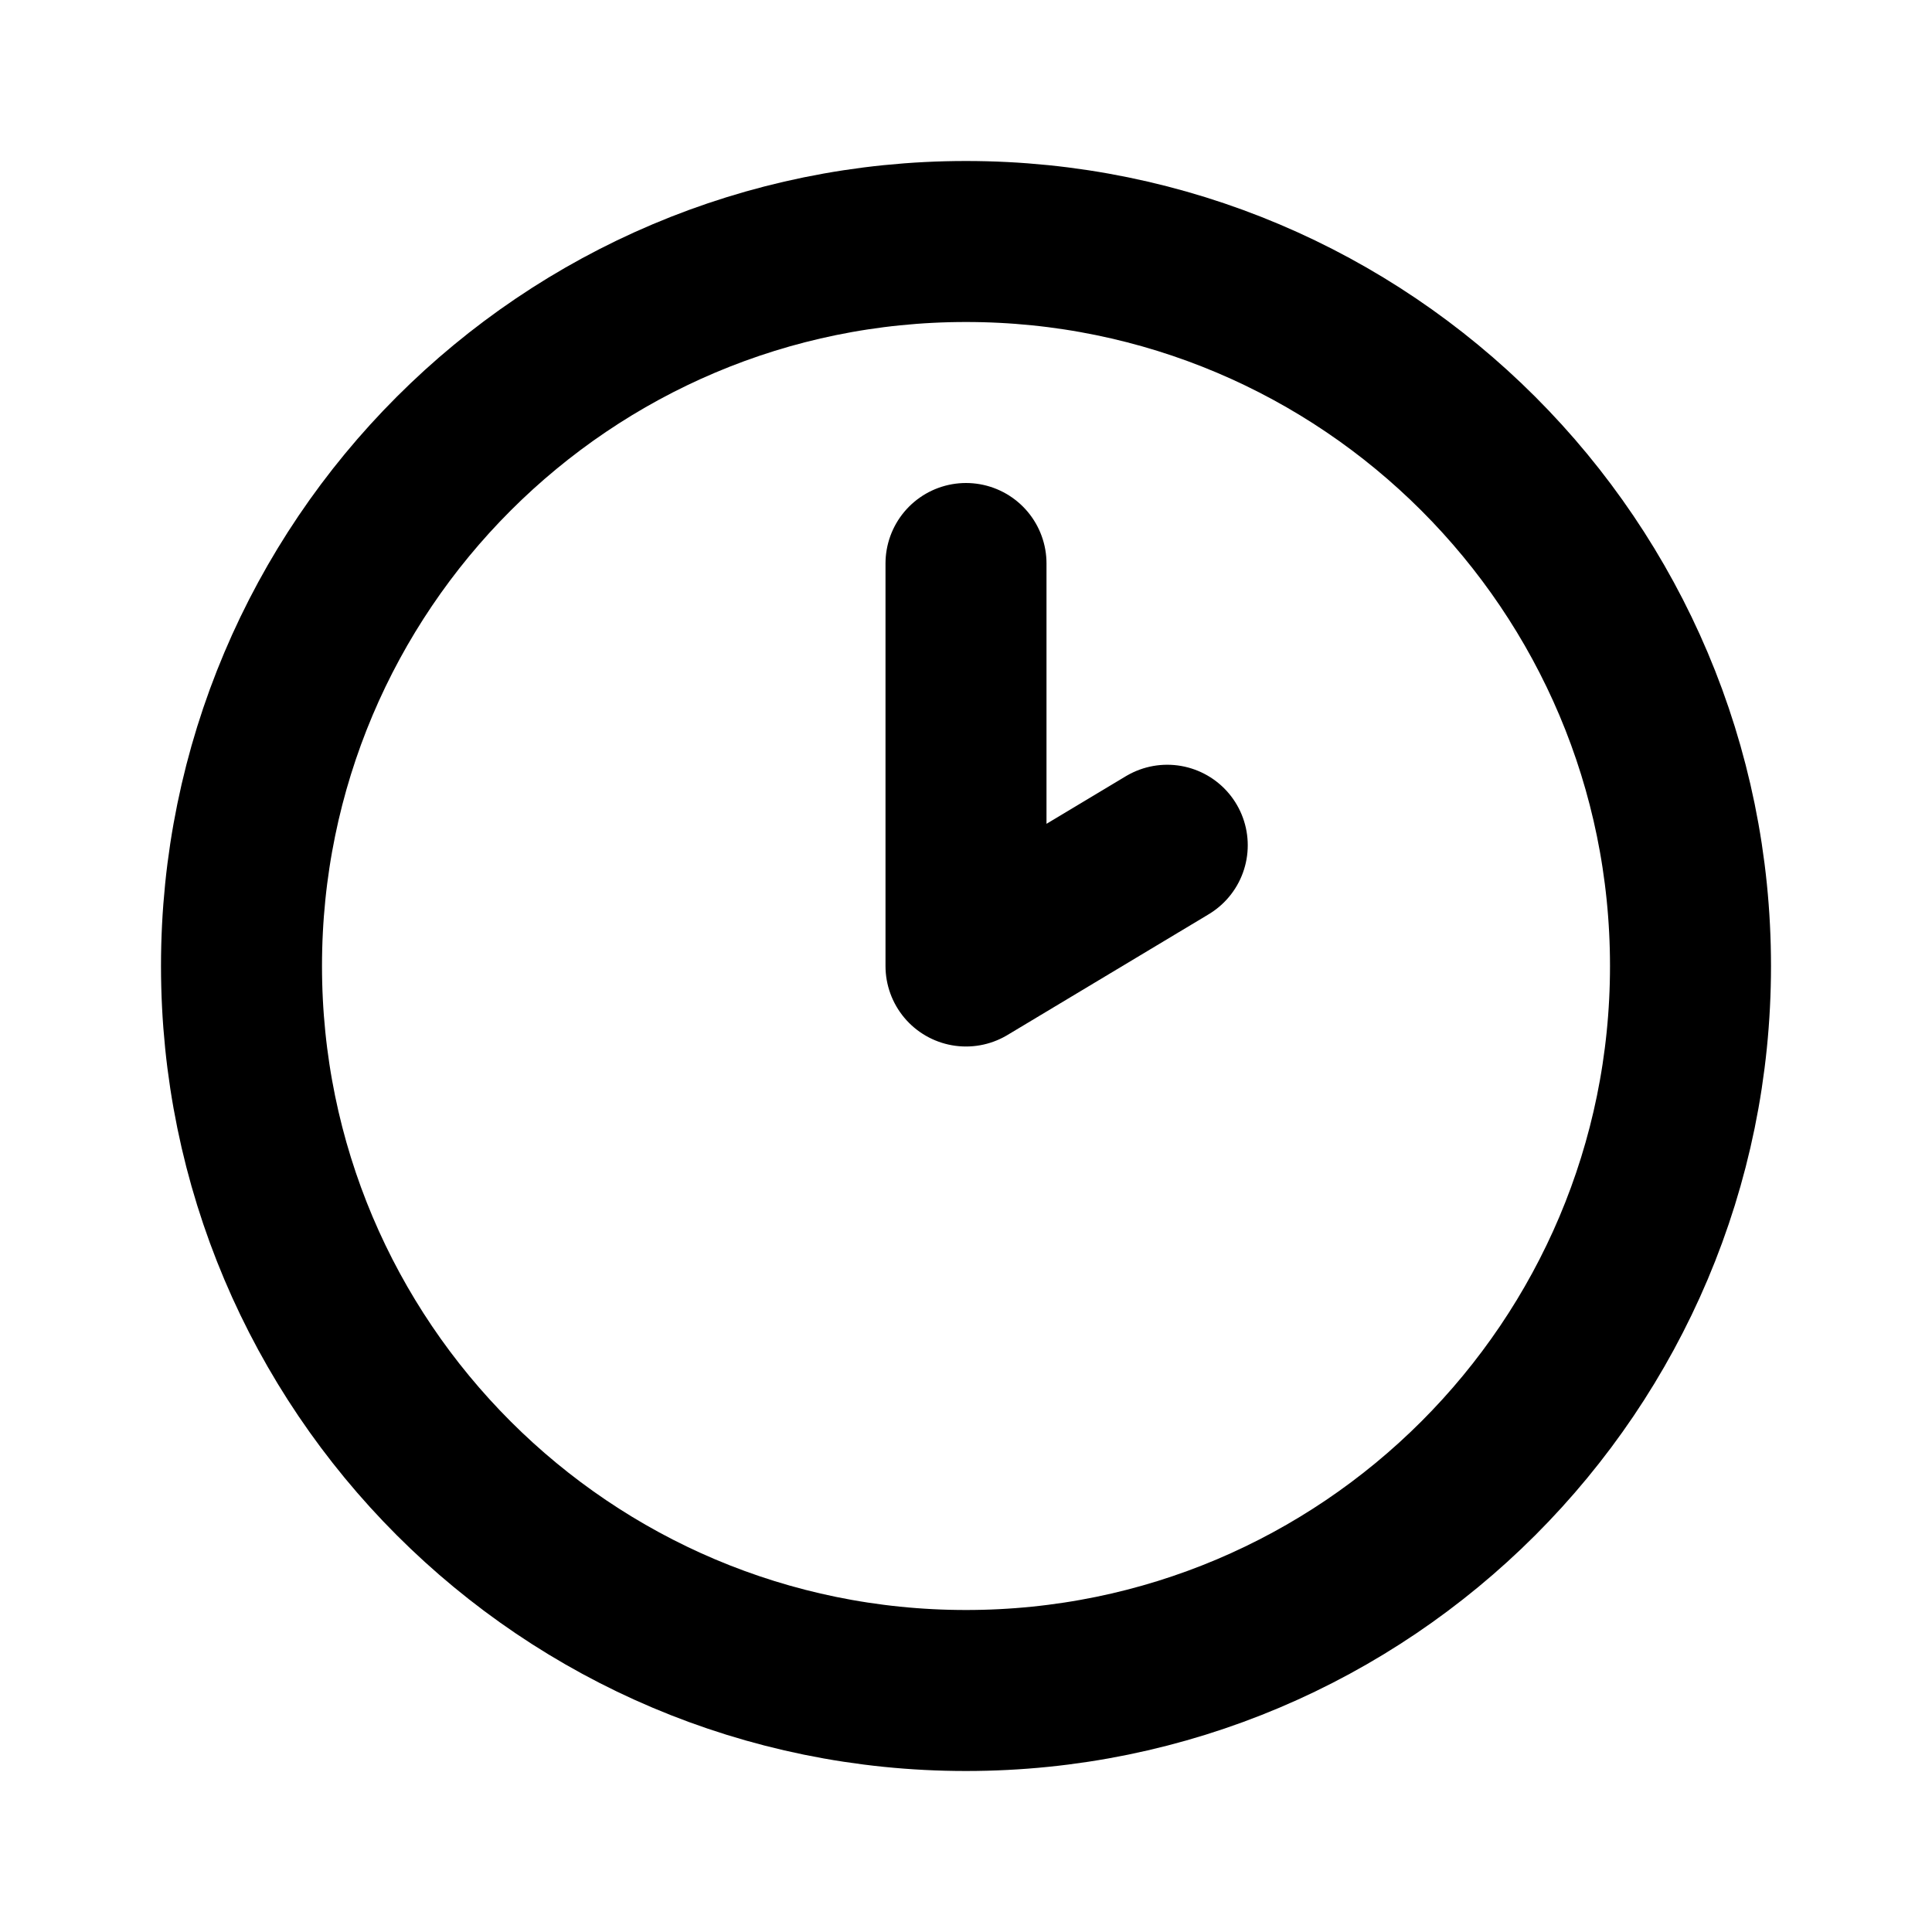
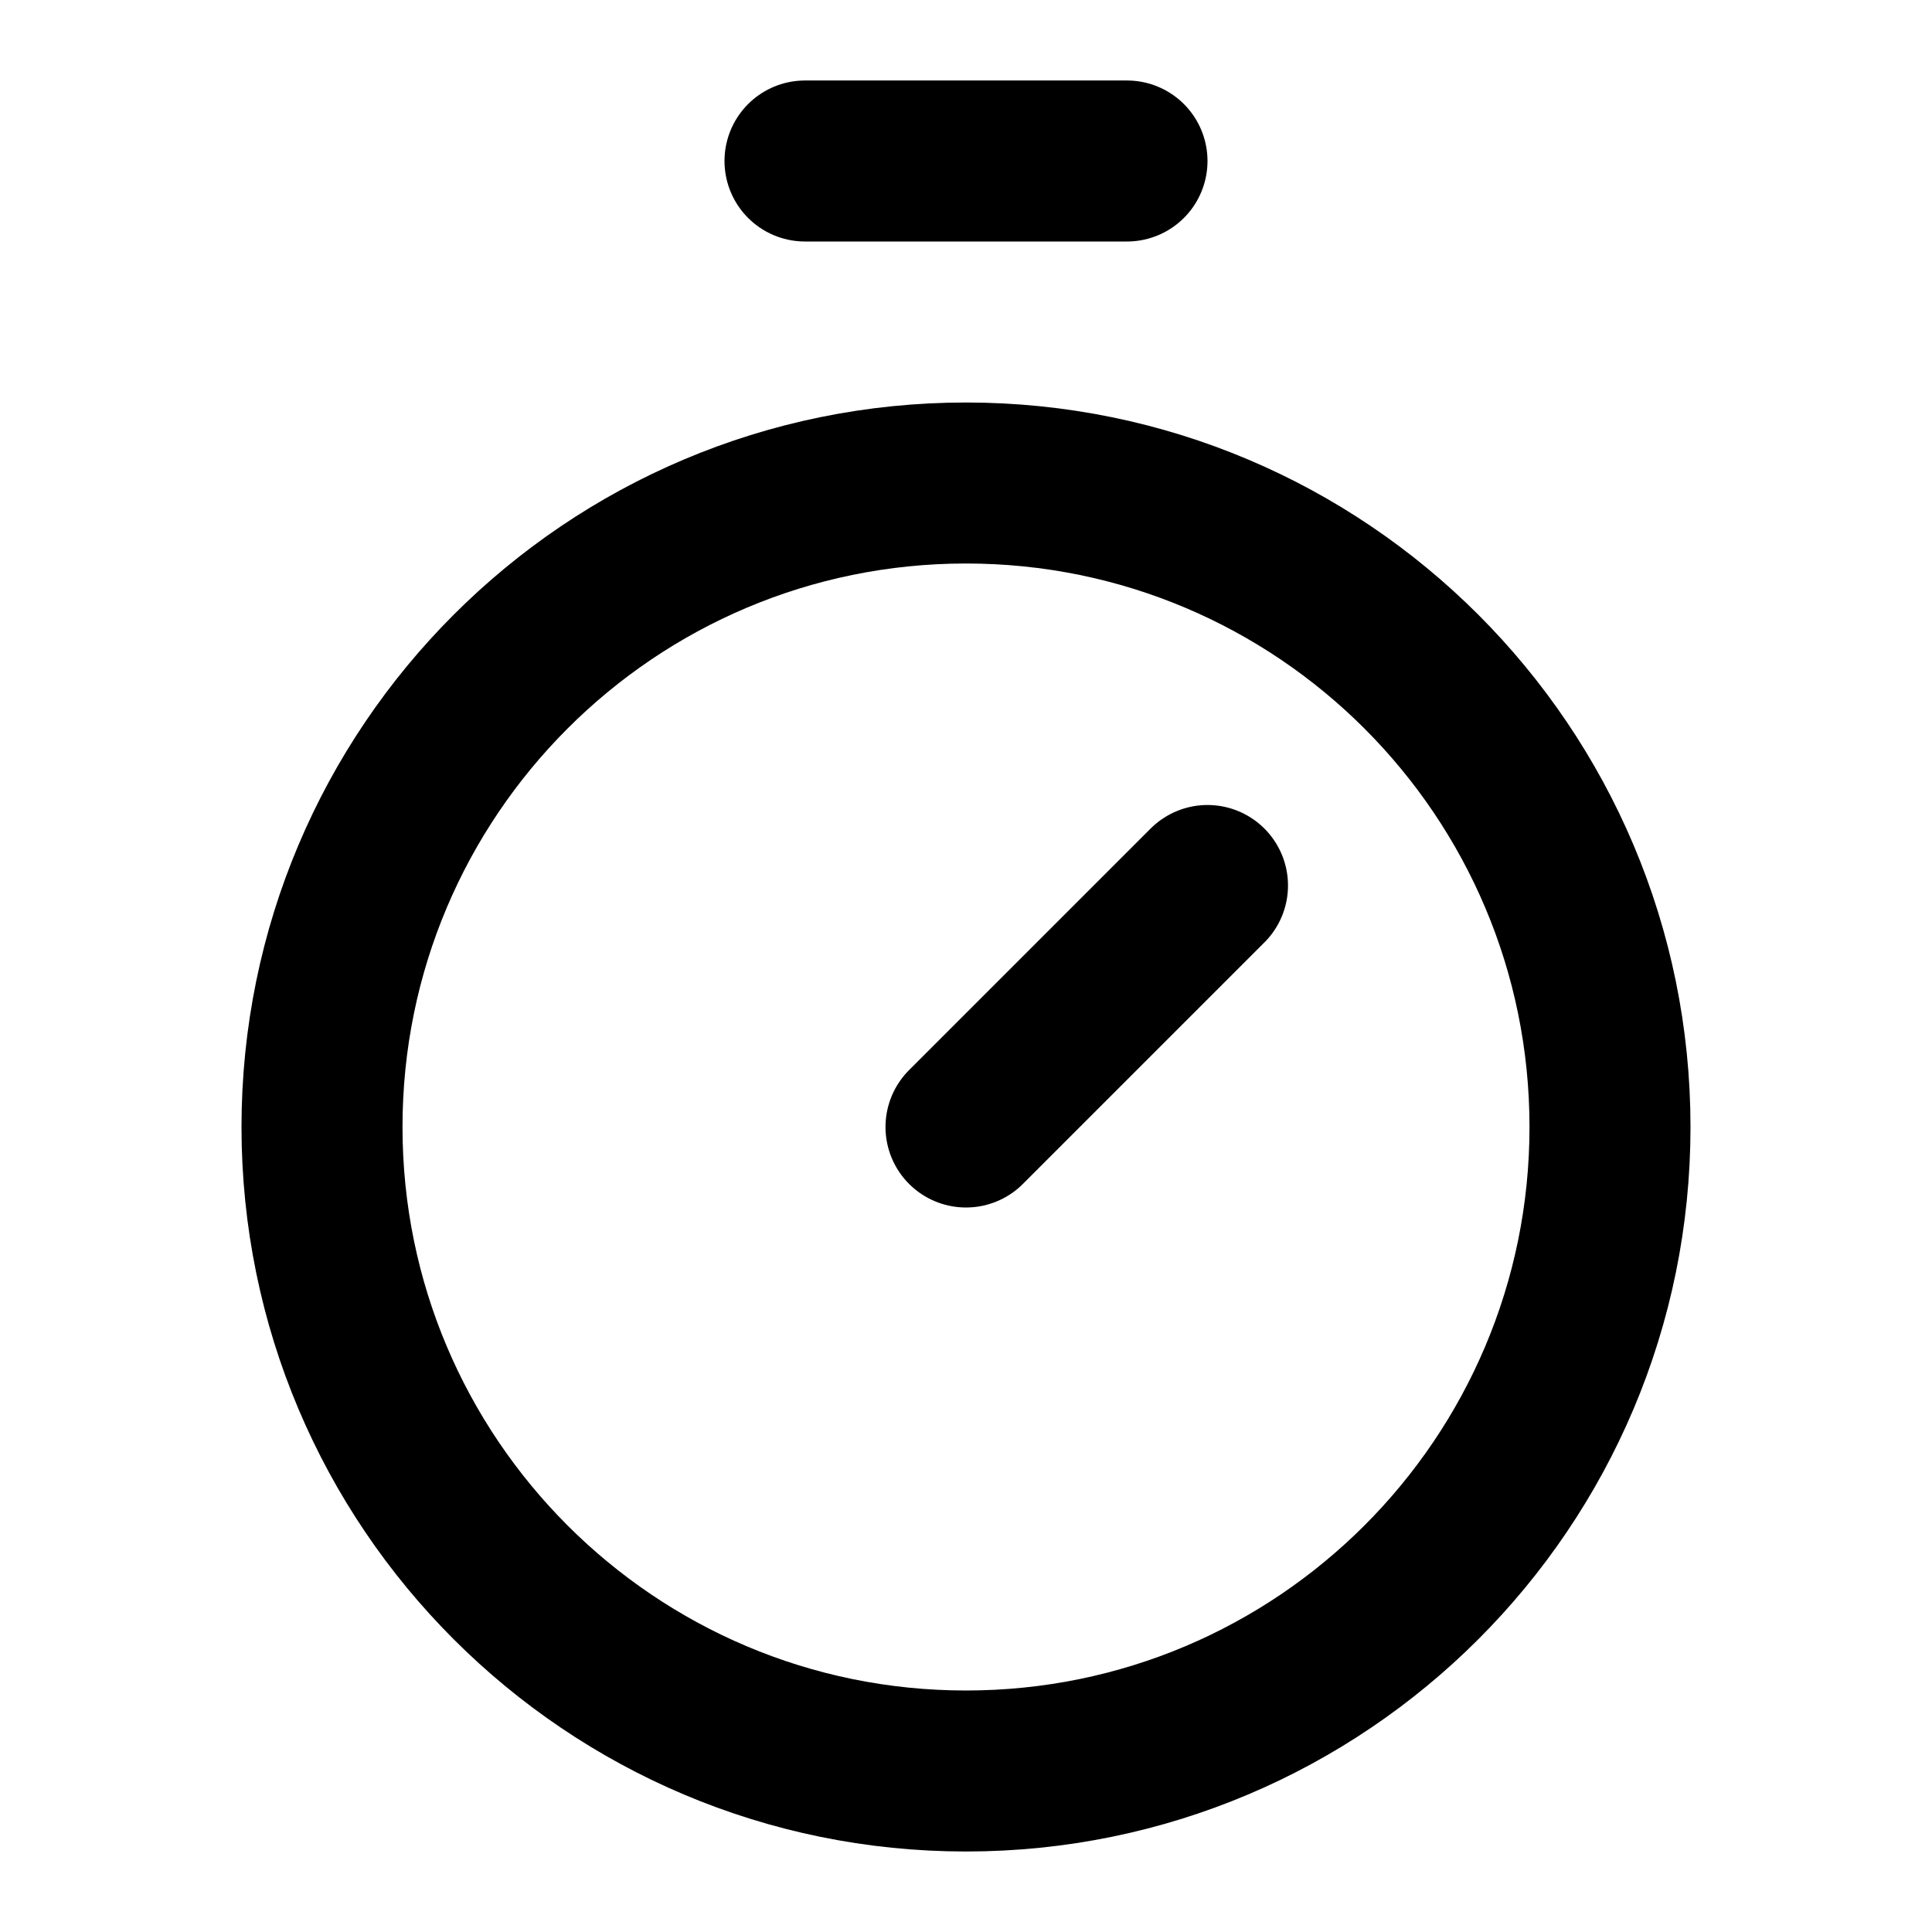
- <svg xmlns="http://www.w3.org/2000/svg" width="800px" height="800px" viewBox="0 0 24 24" fill="none">
-   <path d="M12 7V12L14.5 10.5M21 12C21 16.971 16.971 21 12 21C7.029 21 3 16.971 3 12C3 7.029 7.029 3 12 3C16.971 3 21 7.029 21 12Z" stroke="#000000" stroke-width="2" stroke-linecap="round" stroke-linejoin="round" />
+ <svg xmlns="http://www.w3.org/2000/svg" width="24" height="24" viewBox="0 0 24 24" fill="none" stroke="currentColor" stroke-width="2" stroke-linecap="round" stroke-linejoin="round" class="lucide lucide-timer-icon lucide-timer">
+   <line x1="10" x2="14" y1="2" y2="2" />
+   <line x1="12" x2="15" y1="14" y2="11" />
+   <circle cx="12" cy="14" r="8" />
</svg>
